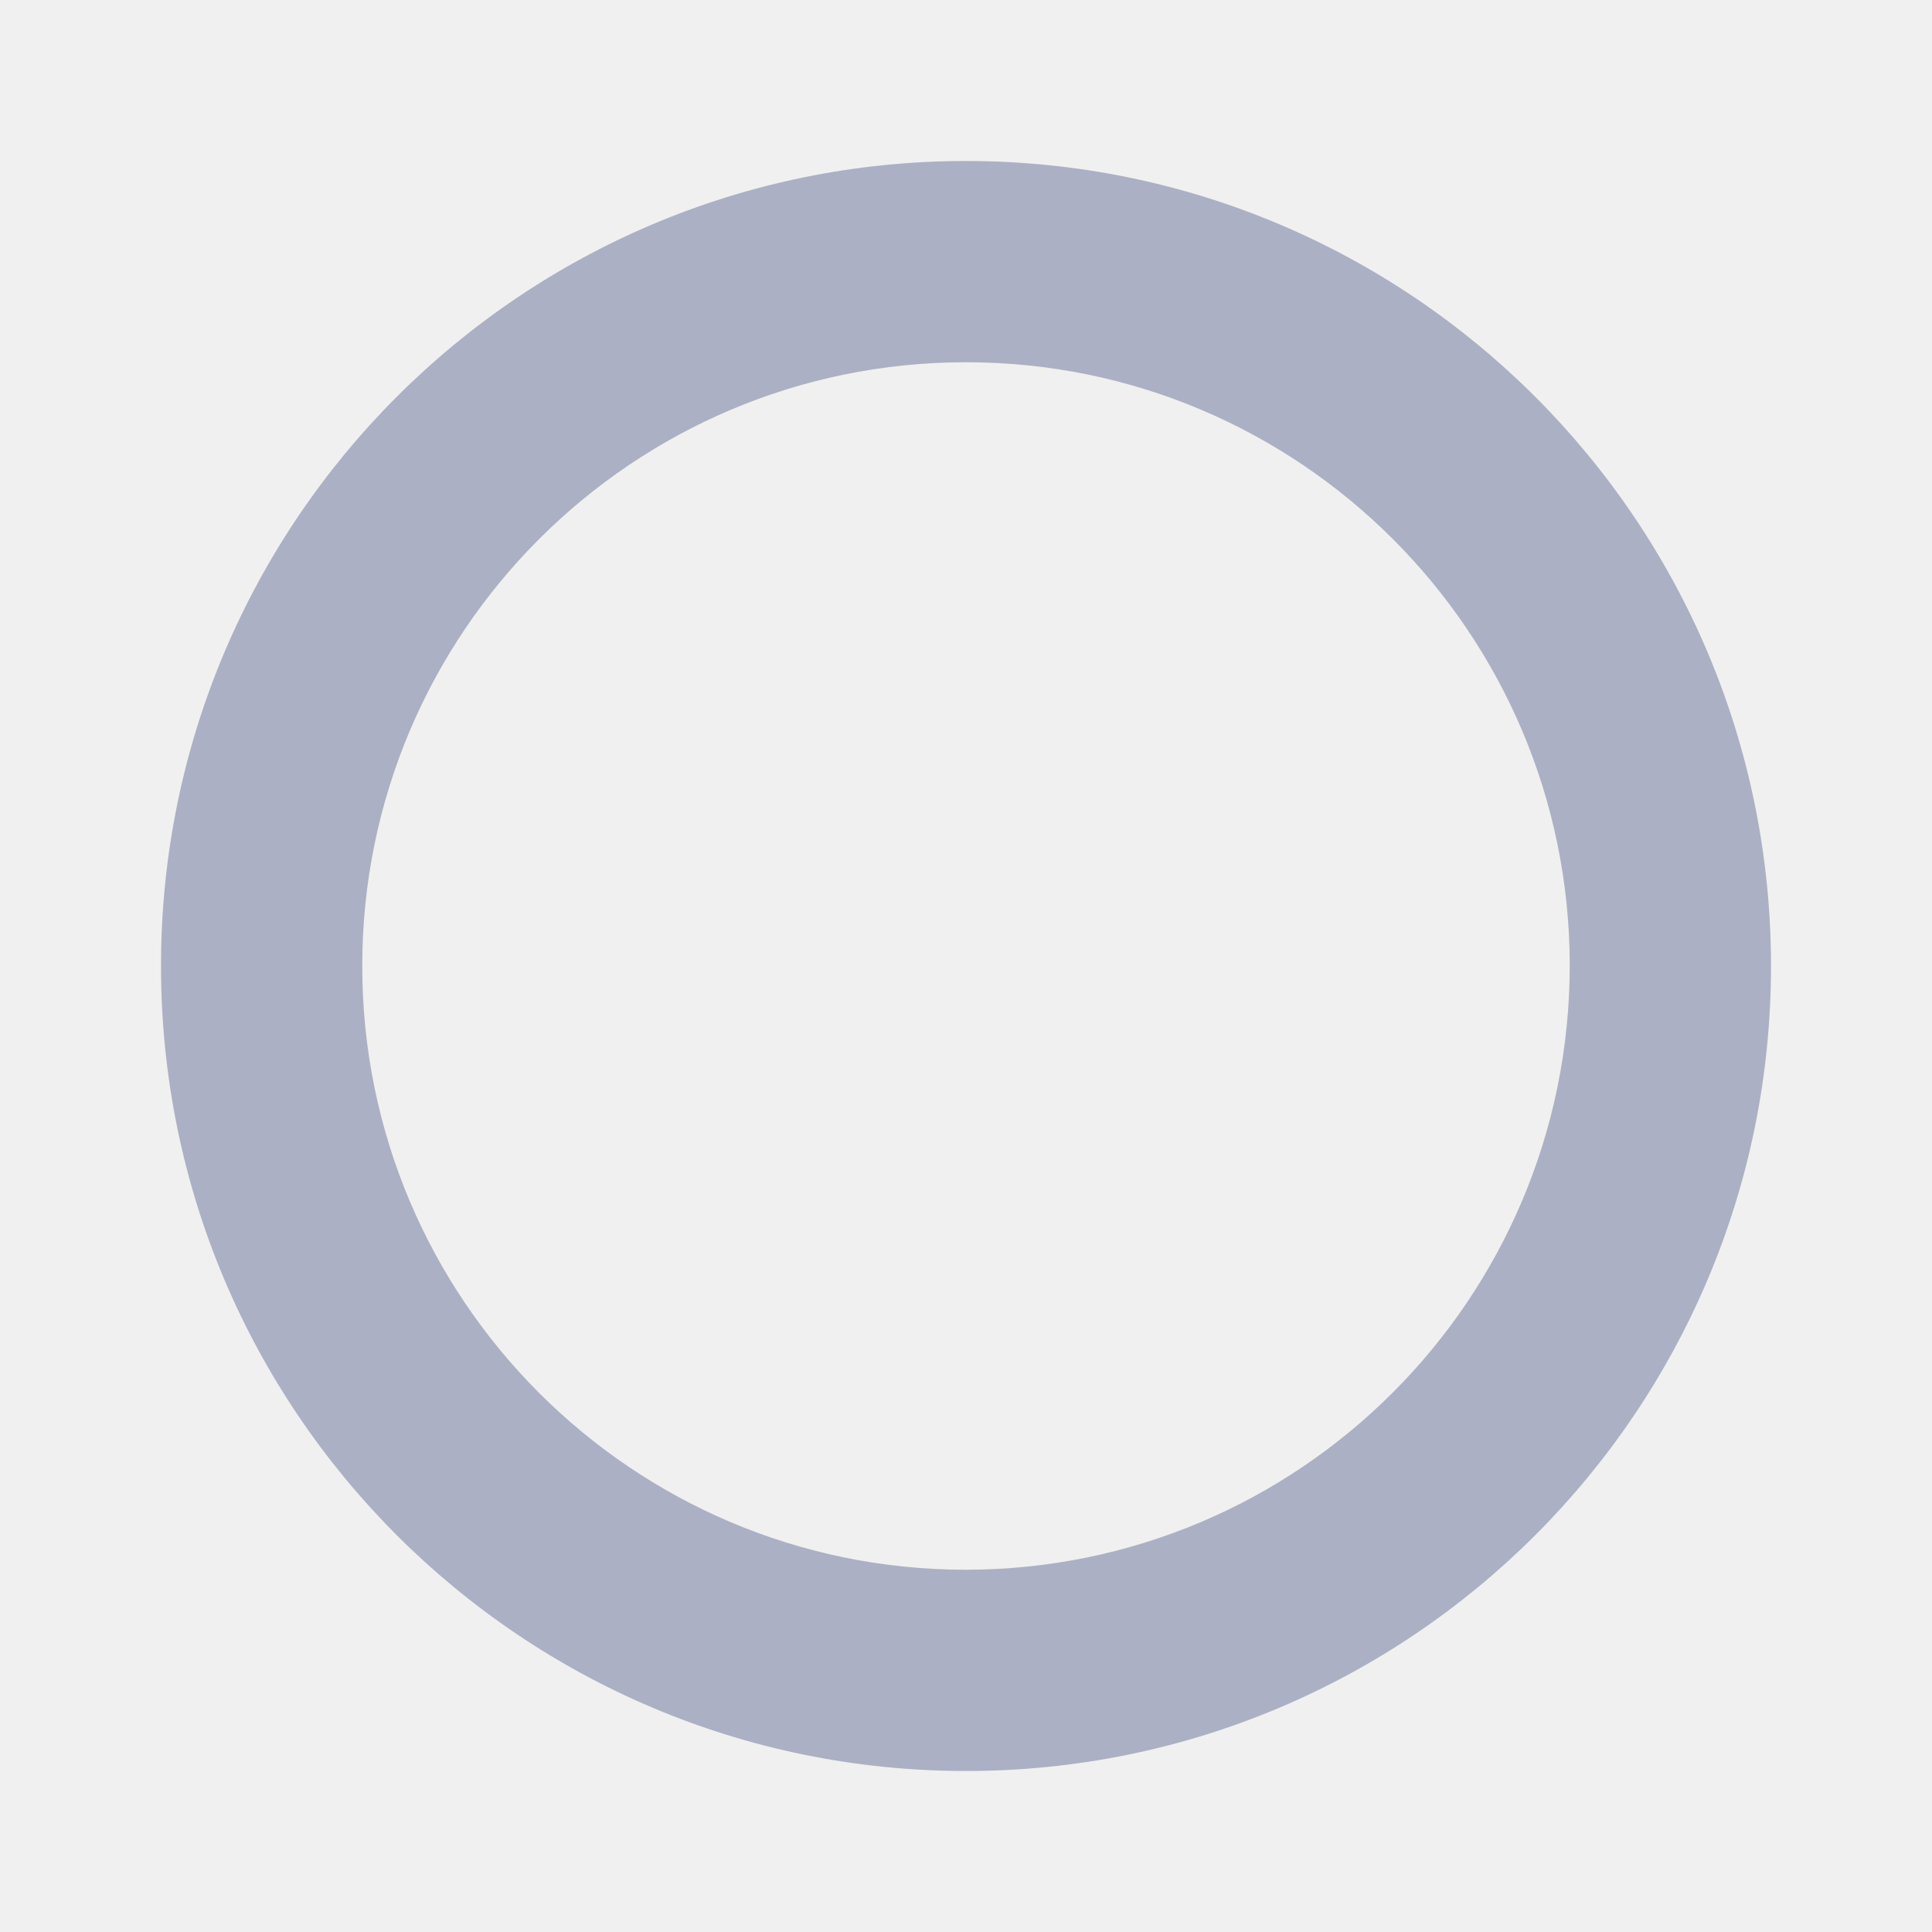
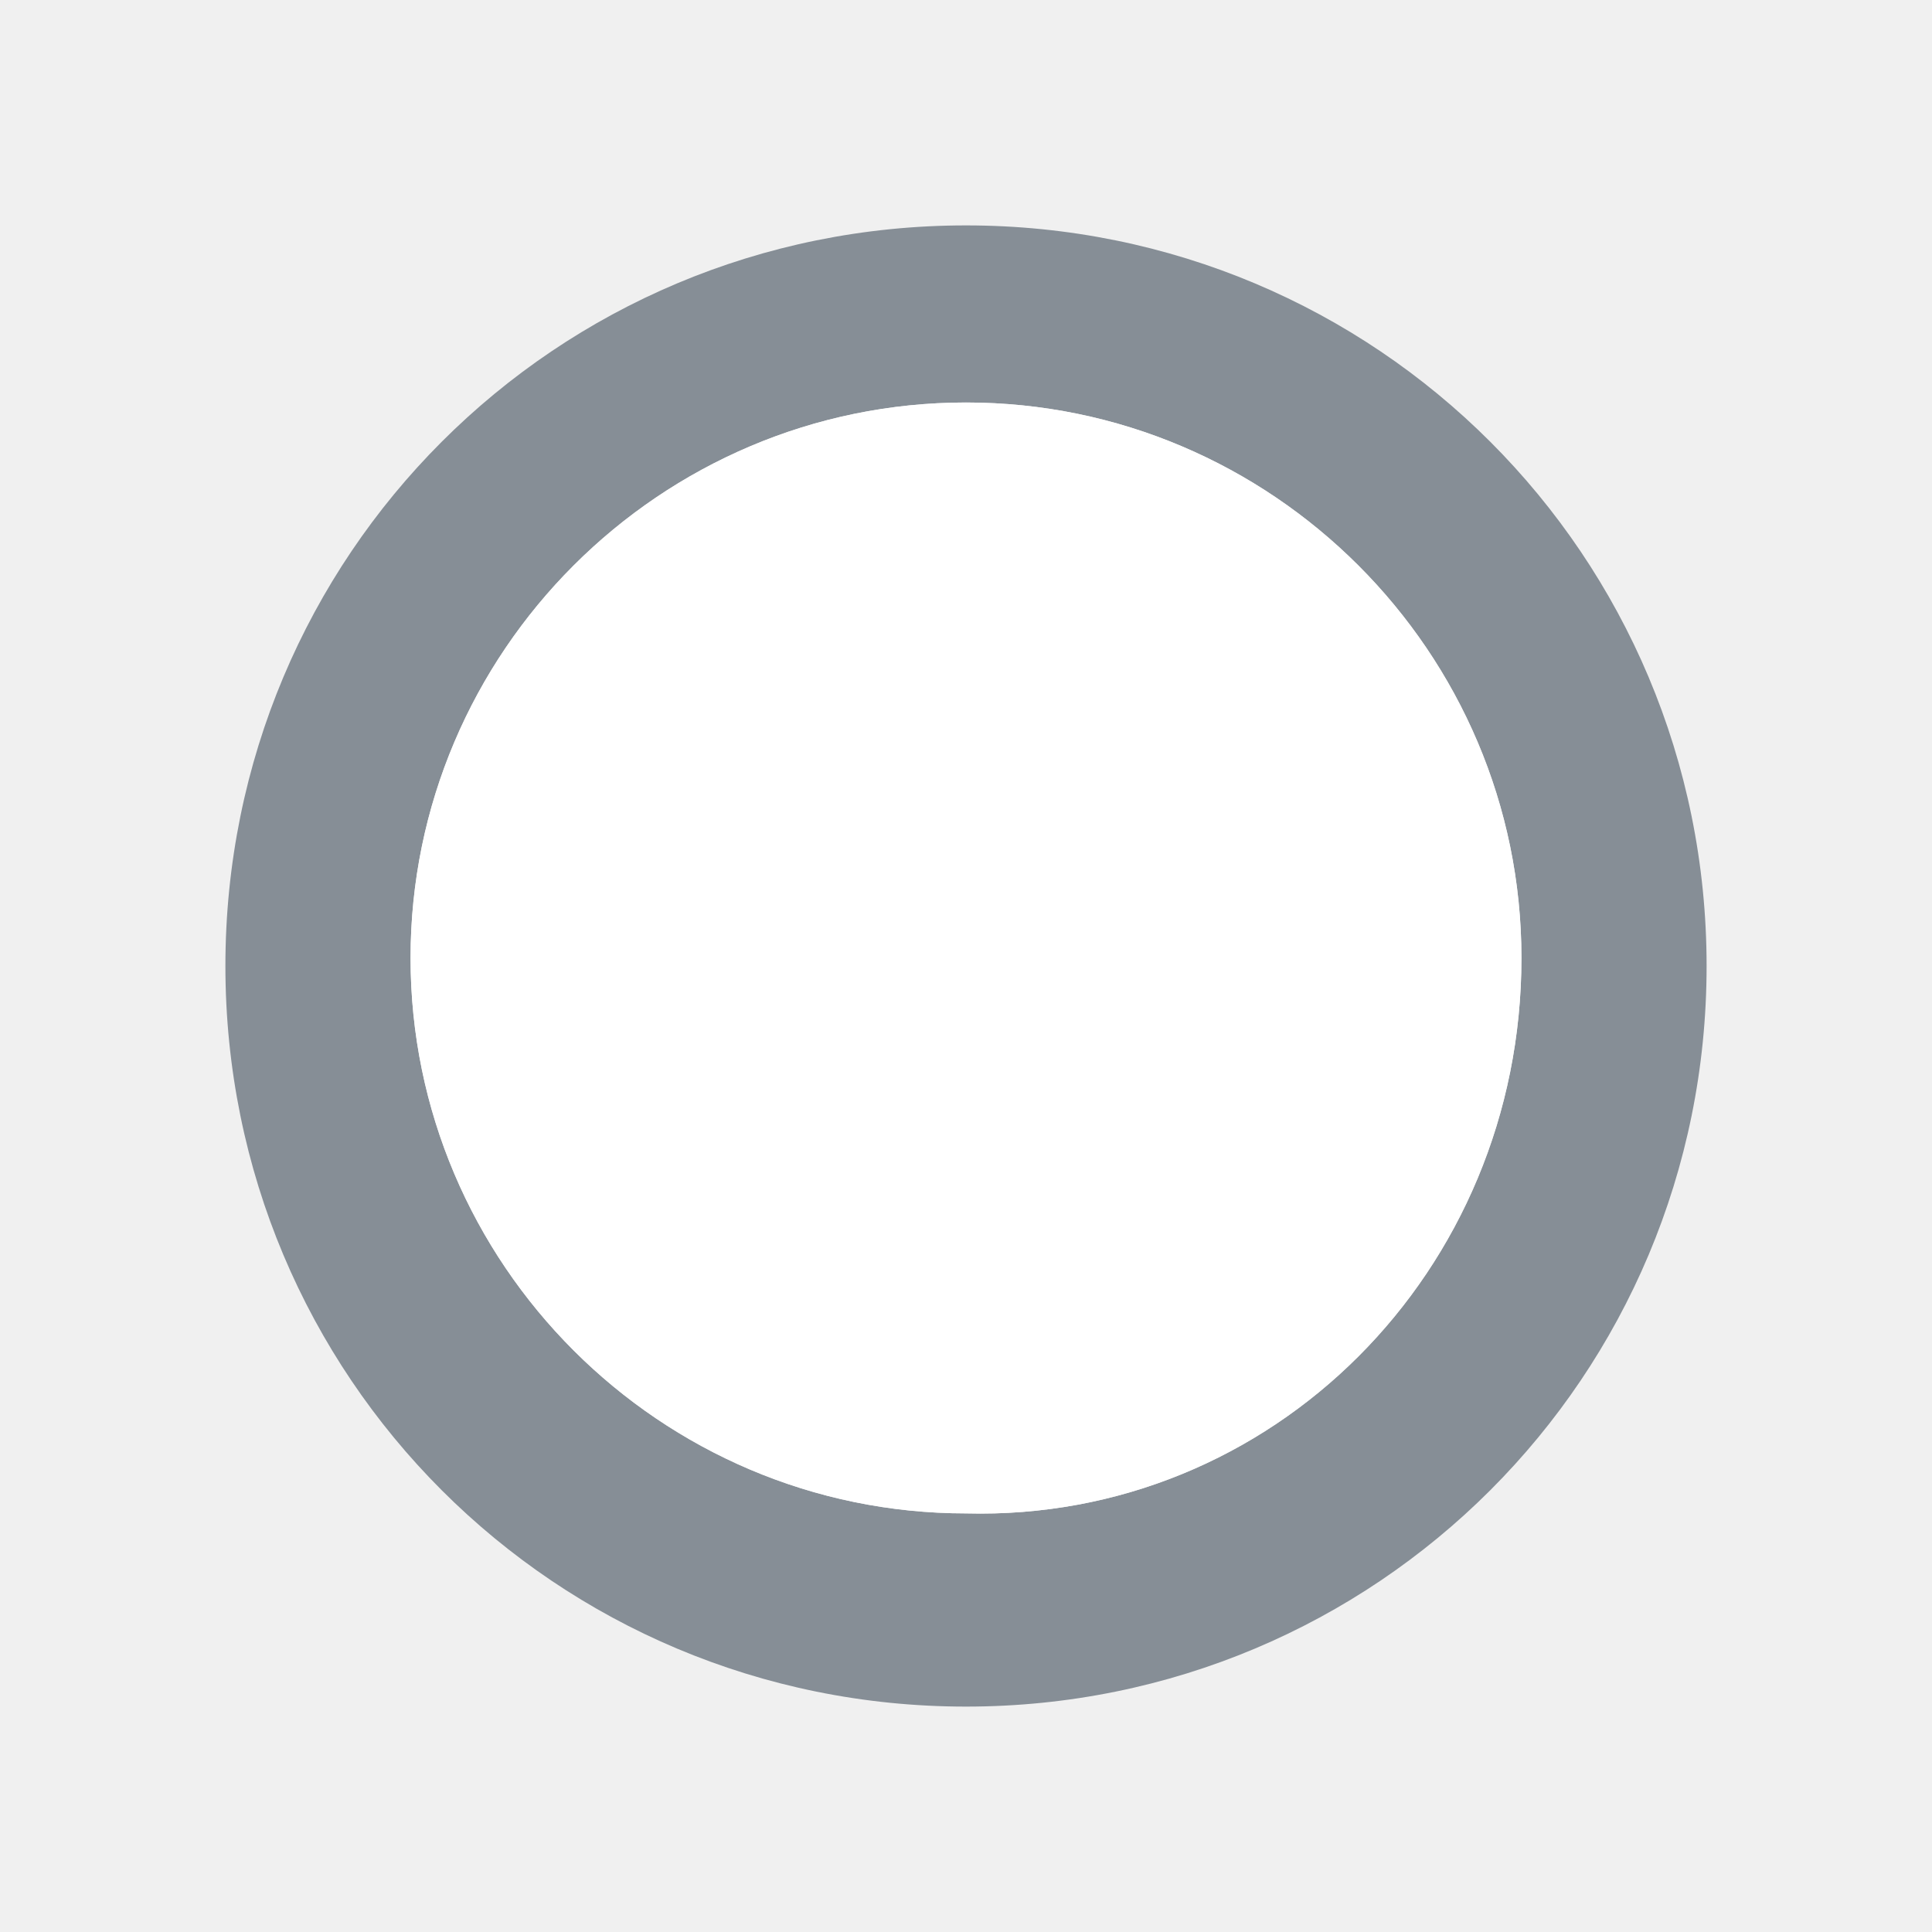
- <svg xmlns="http://www.w3.org/2000/svg" viewBox="0 0 24 24">
-   <defs>
-     <style>.cls-1{fill:#abb0c4;}</style>
-   </defs>
-   <path class="cls-1" d="M12,2A10,10,0,1,0,22,12,10,10,0,0,0,12,2Zm0,17.5A7.5,7.5,0,1,1,19.5,12,7.51,7.51,0,0,1,12,19.5Z" />
+ <svg xmlns="http://www.w3.org/2000/svg" version="1.1" id="icon" x="0px" y="0px" viewBox="0 0 24 24" style="enable-background:new 0 0 24 24;" xml:space="preserve">
+   <style type="text/css">
+ 	.st0{fill:#868E96;}
+ 	.st1{fill:#FFFFFF;}
+ </style>
+   <path class="st0" d="M12,2.8c-5.1,0-9.2,4.1-9.2,9.2s4.1,9.2,9.2,9.2s9.2-4.1,9.2-9.2C21.2,6.9,17.1,2.8,12,2.8z M12,18.8  c-3.8,0-6.9-3.1-6.9-6.9c0-3.8,3.1-6.9,6.9-6.9c3.8,0,6.9,3.1,6.9,6.9c0,0,0,0,0,0C18.9,15.8,15.8,18.9,12,18.8L12,18.8z" />
+   <path fill="fill" class="st1" d="M12,18.8c-3.8,0-6.9-3.1-6.9-6.9c0-3.8,3.1-6.9,6.9-6.9c3.8,0,6.9,3.1,6.9,6.9c0,0,0,0,0,0  C18.9,15.8,15.8,18.9,12,18.8L12,18.8z" />
</svg>
